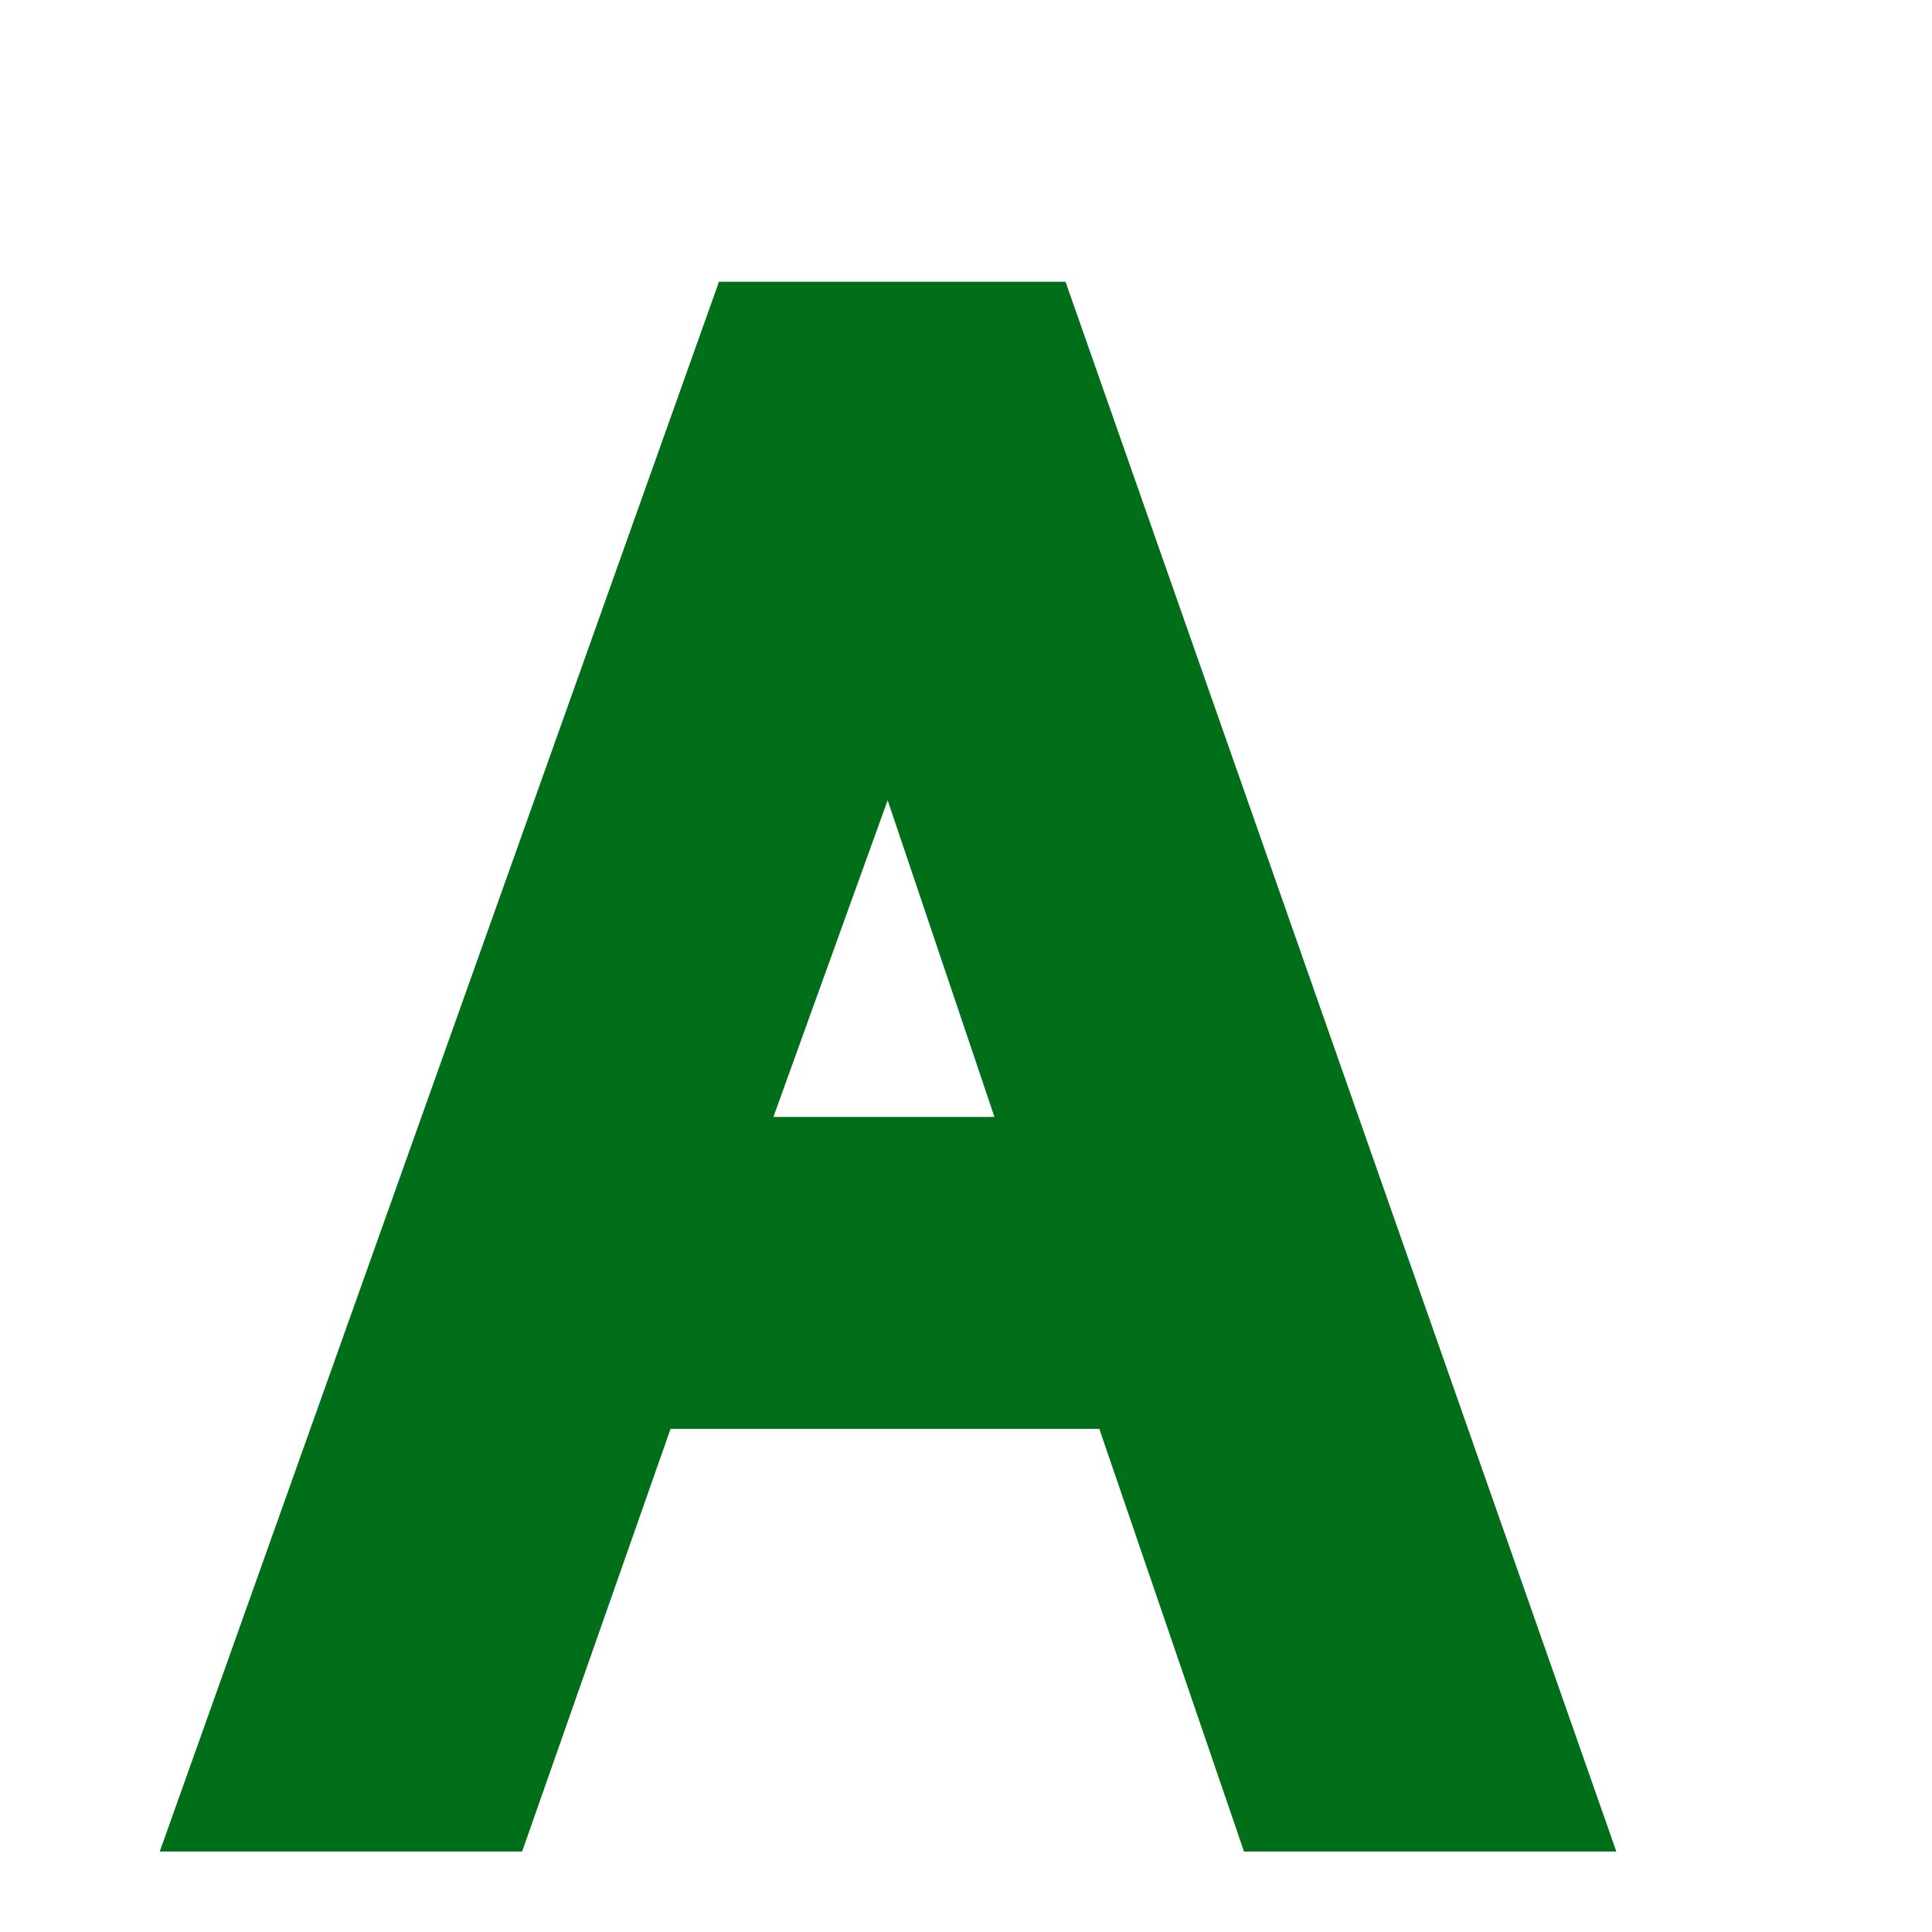
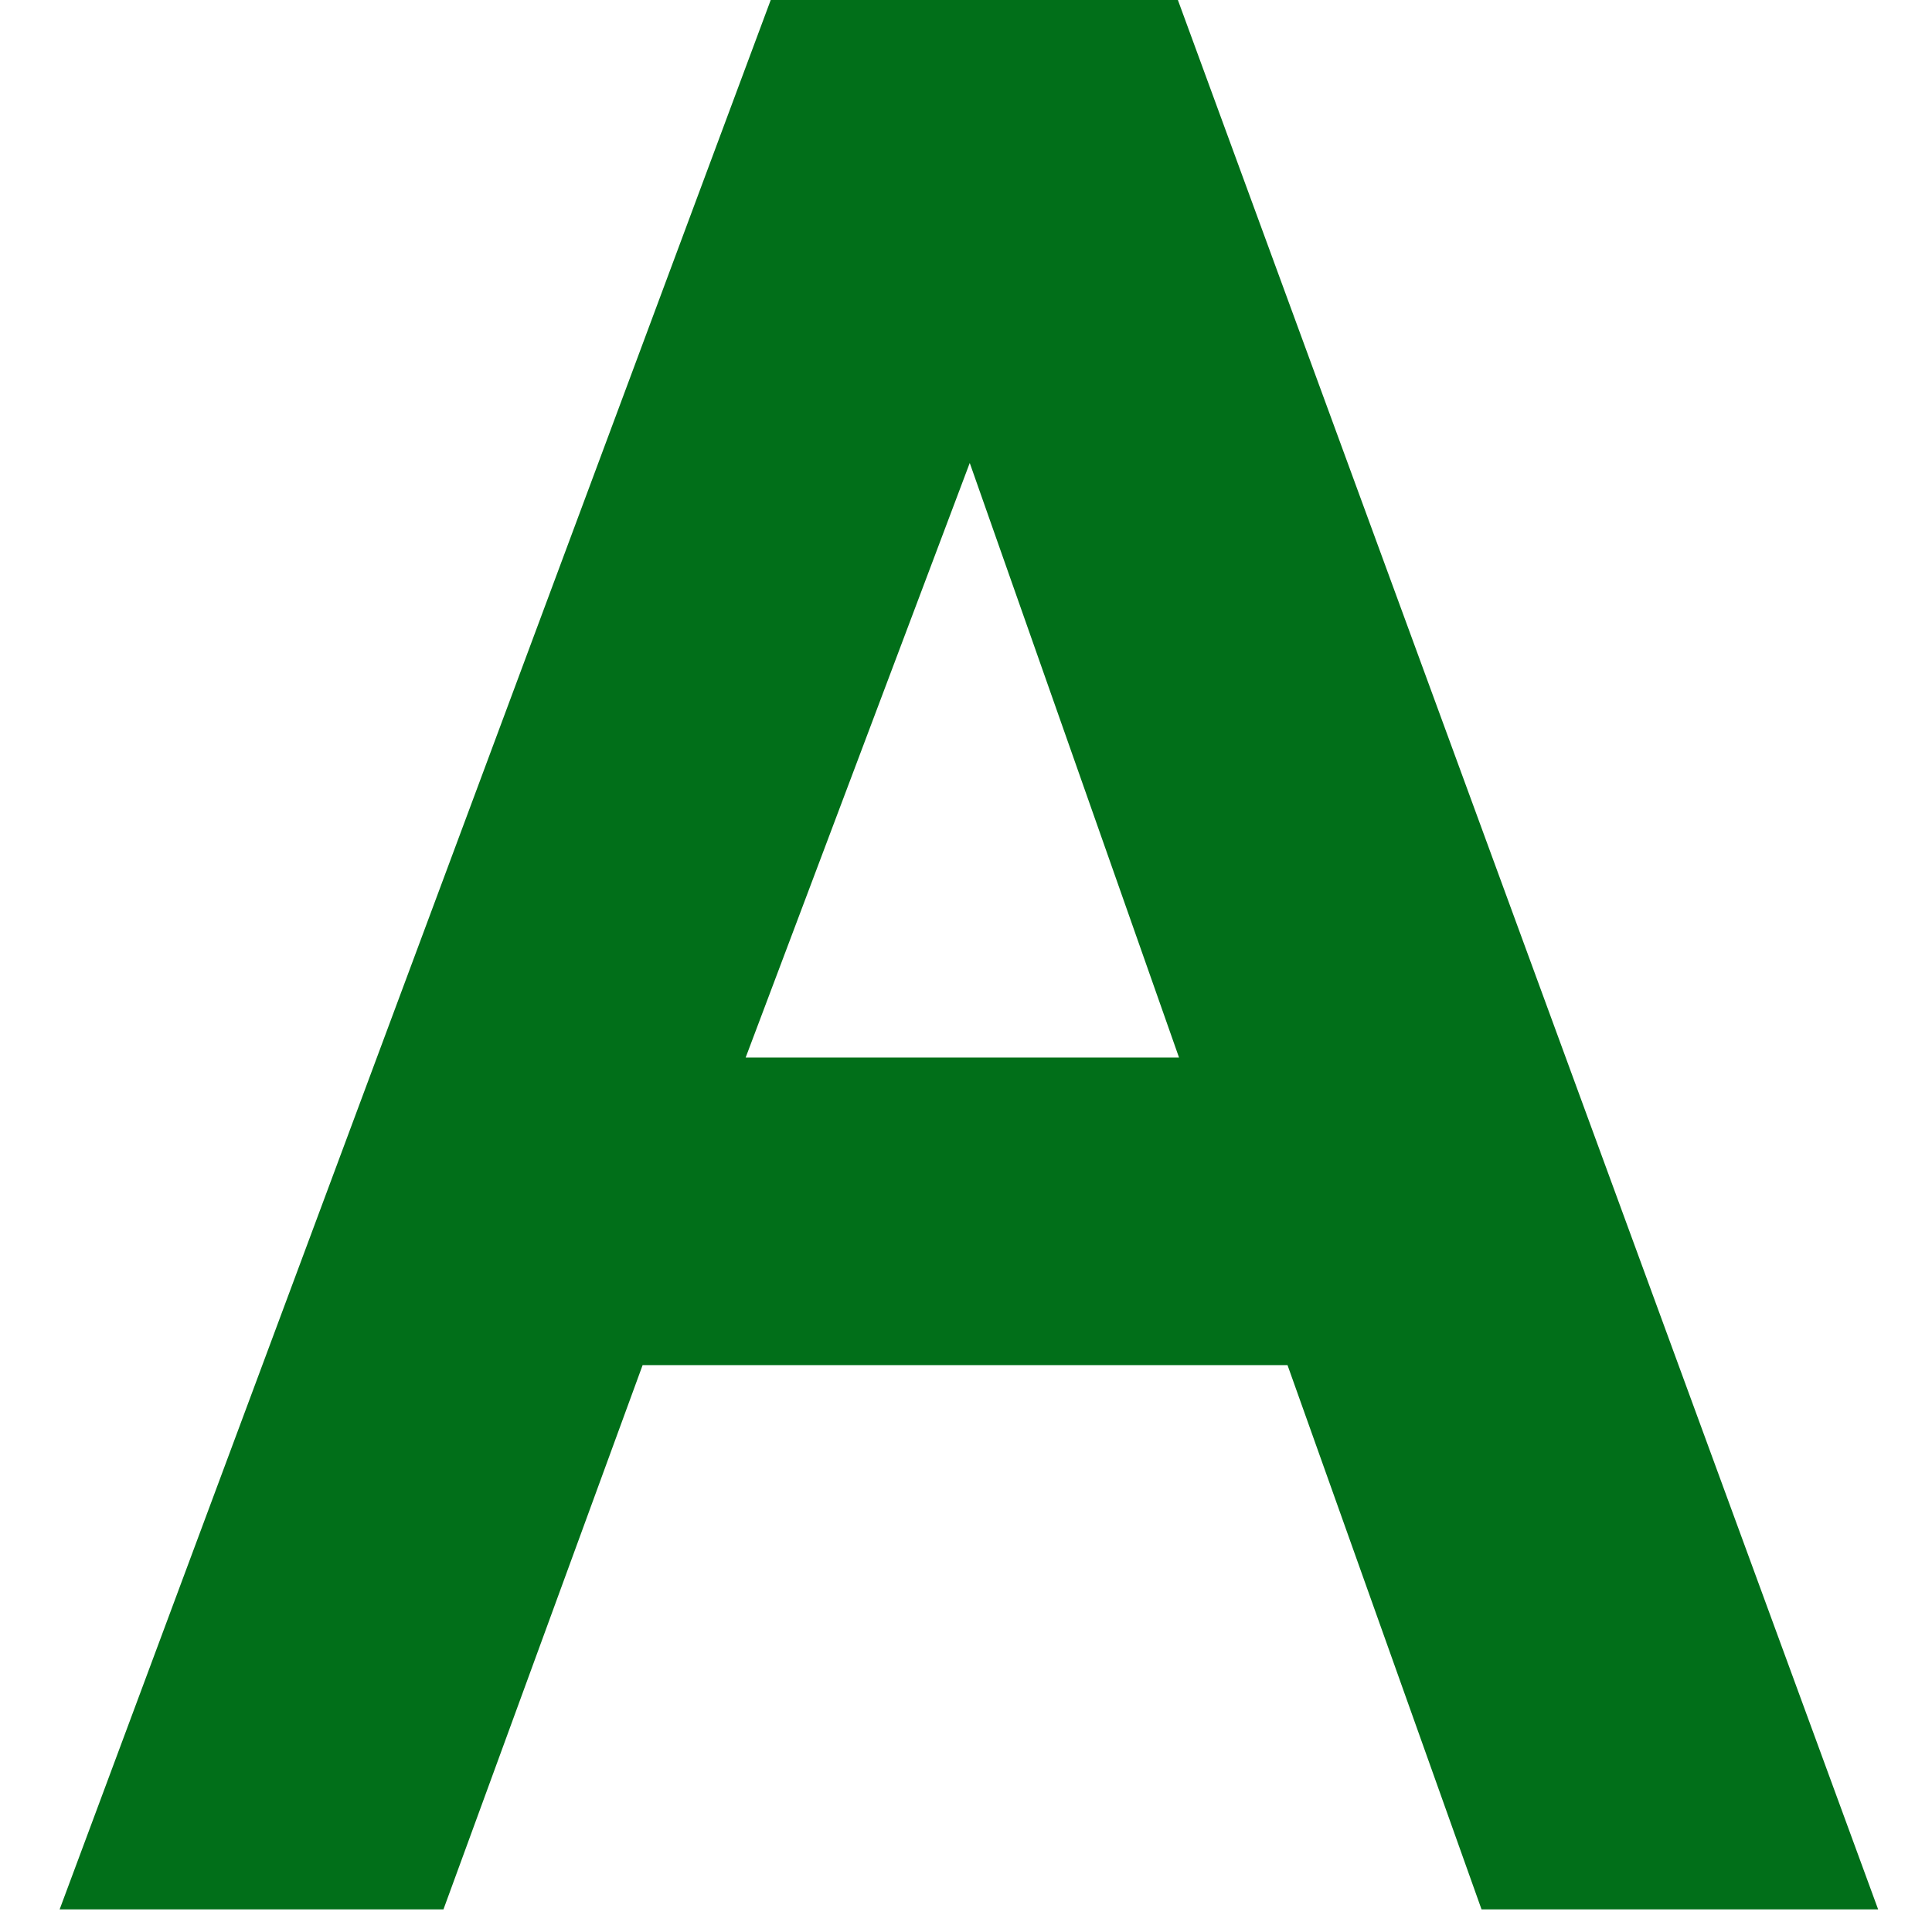
- <svg xmlns="http://www.w3.org/2000/svg" width="24" height="24" style="zoom:1" visibility="hidden">
-   <text x="11" y="22" fill="#016f19" stroke="#016f19" stroke-width="2" font-family="Helvetica" font-size="24" style="outline-style:none" text-anchor="middle" text-rendering="geometricPrecision" visibility="visible">A </text>
+ <svg xmlns="http://www.w3.org/2000/svg" width="24" height="24" viewBox="0 0 24 24" style="zoom:1" visibility="hidden">
+   <text x="11.74" y="23.505" fill="#016f19" stroke="#016f19" stroke-width="1.45" font-family="Helvetica" font-size="31.535" text-anchor="middle" text-rendering="geometricPrecision" transform="scale(1.0215 .97895)" visibility="visible">A</text>
</svg>
